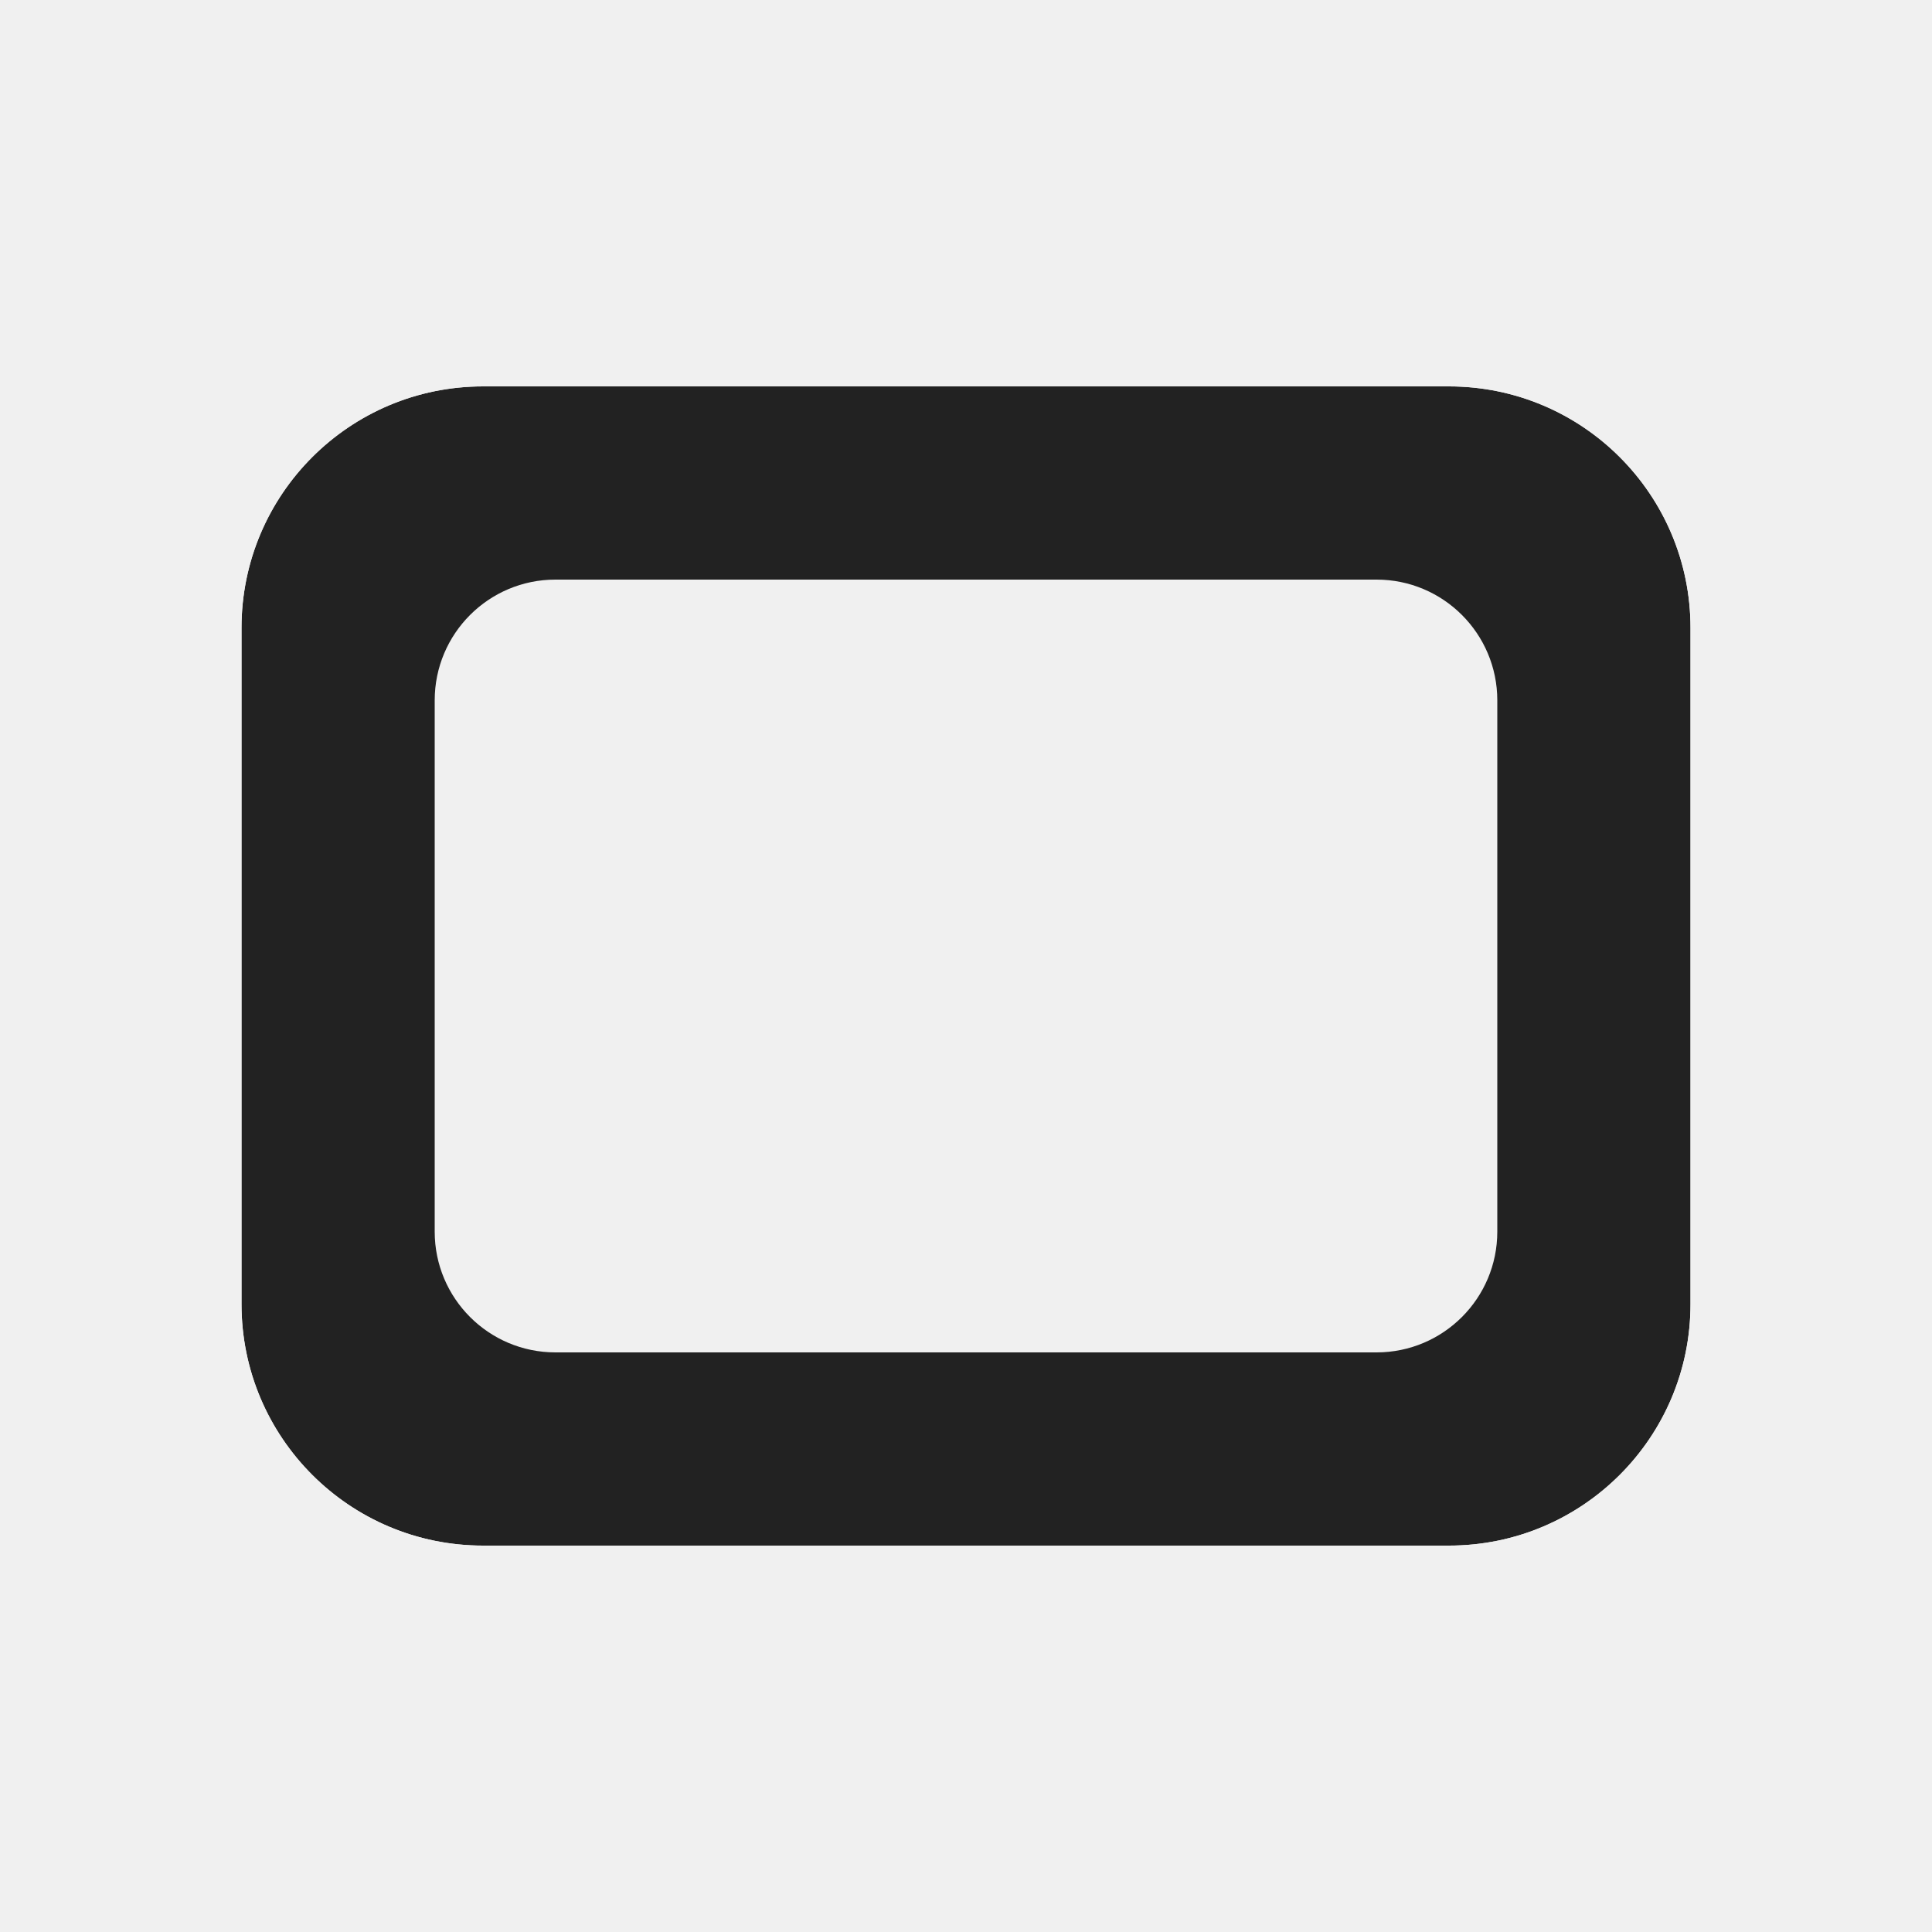
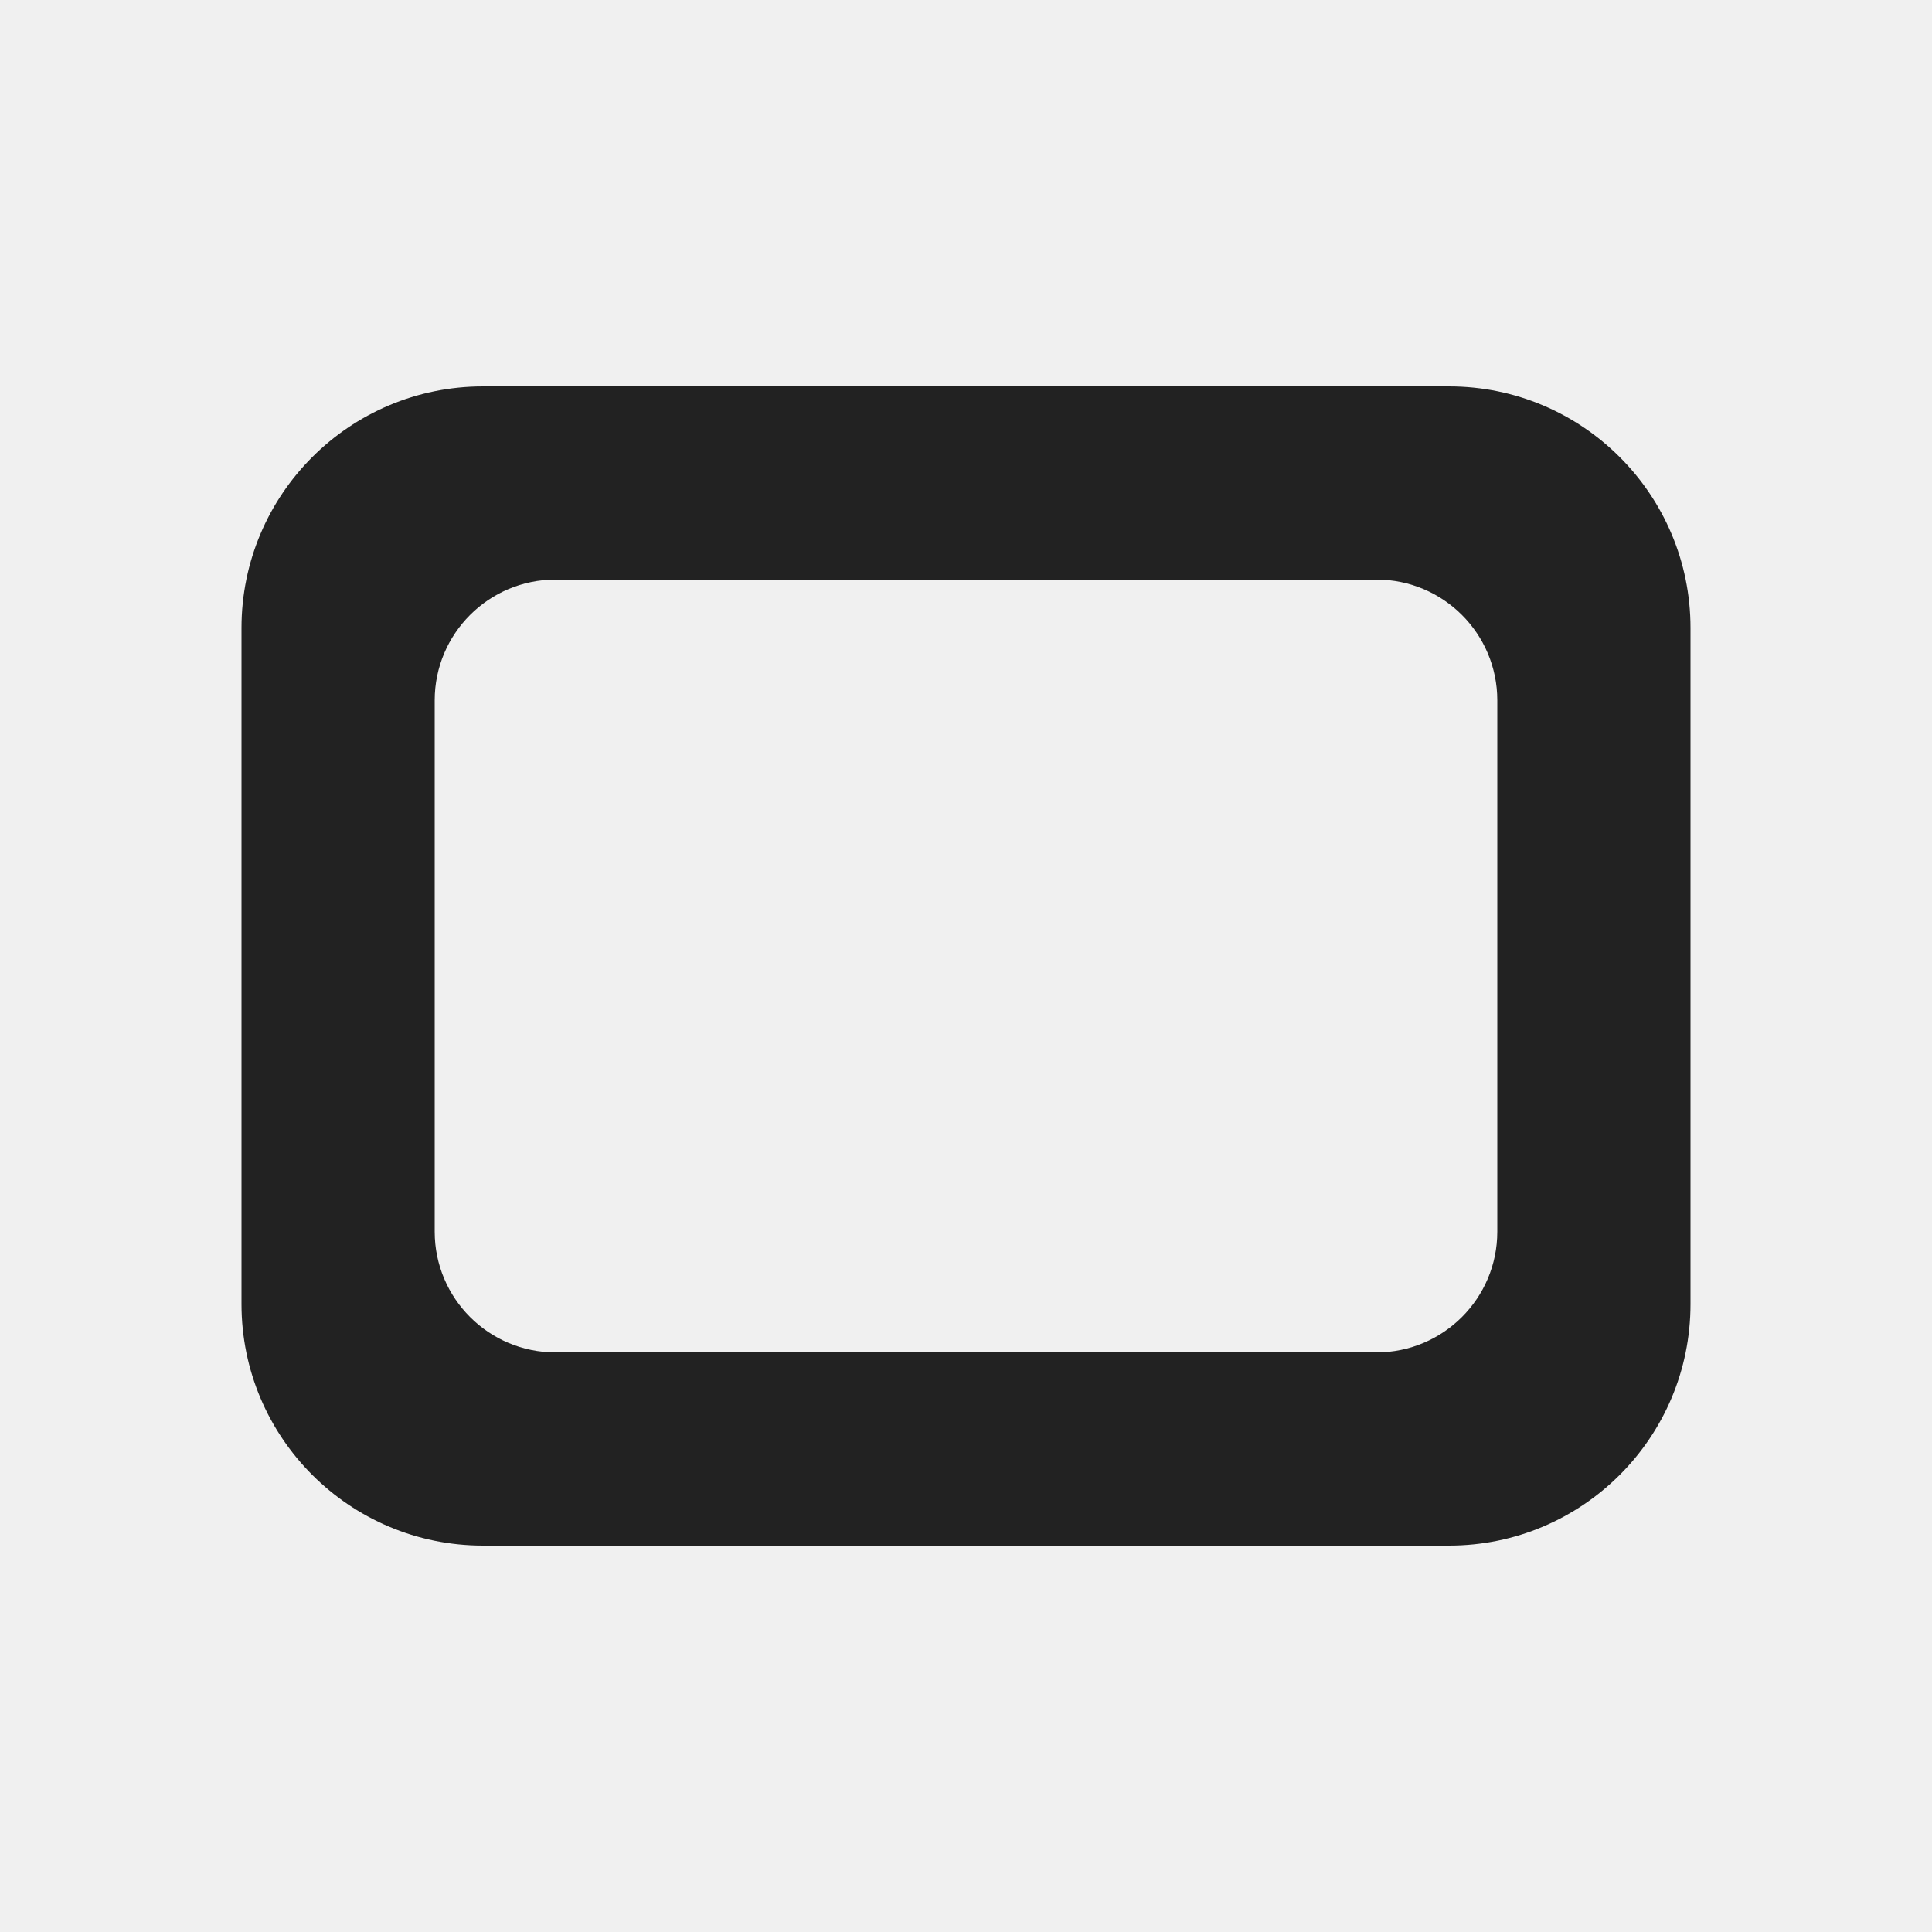
<svg xmlns="http://www.w3.org/2000/svg" width="16" height="16" viewBox="0 0 16 16">
-   <defs>
-     <mask id="rectcut">
-       <rect x="2" y="3.2" width="12" height="9.6" rx="2" fill="white" />
-       <rect x="3.6" y="4.8" width="8.8" height="6.4" rx="1" fill="black" />
-     </mask>
-   </defs>
-   <rect x="2" y="3.2" width="12" height="9.6" rx="2" fill="#222222" mask="url(#rectcut)" />
+   <path fill-rule="evenodd" fill="#222222" d="M4 3.2 L12 3.2 A2 2 0 0 1 14 5.2 L14 10.8 A2 2 0 0 1 12 12.8 L4 12.8 A2 2 0 0 1 2 10.8 L2 5.2 A2 2 0 0 1 4 3.2 Z M4.6 4.8 L11.4 4.8 A1 1 0 0 1 12.4 5.8 L12.4 10.2 A1 1 0 0 1 11.4 11.2 L4.6 11.2 A1 1 0 0 1 3.6 10.2 L3.6 5.8 A1 1 0 0 1 4.6 4.8 Z" />
</svg>
